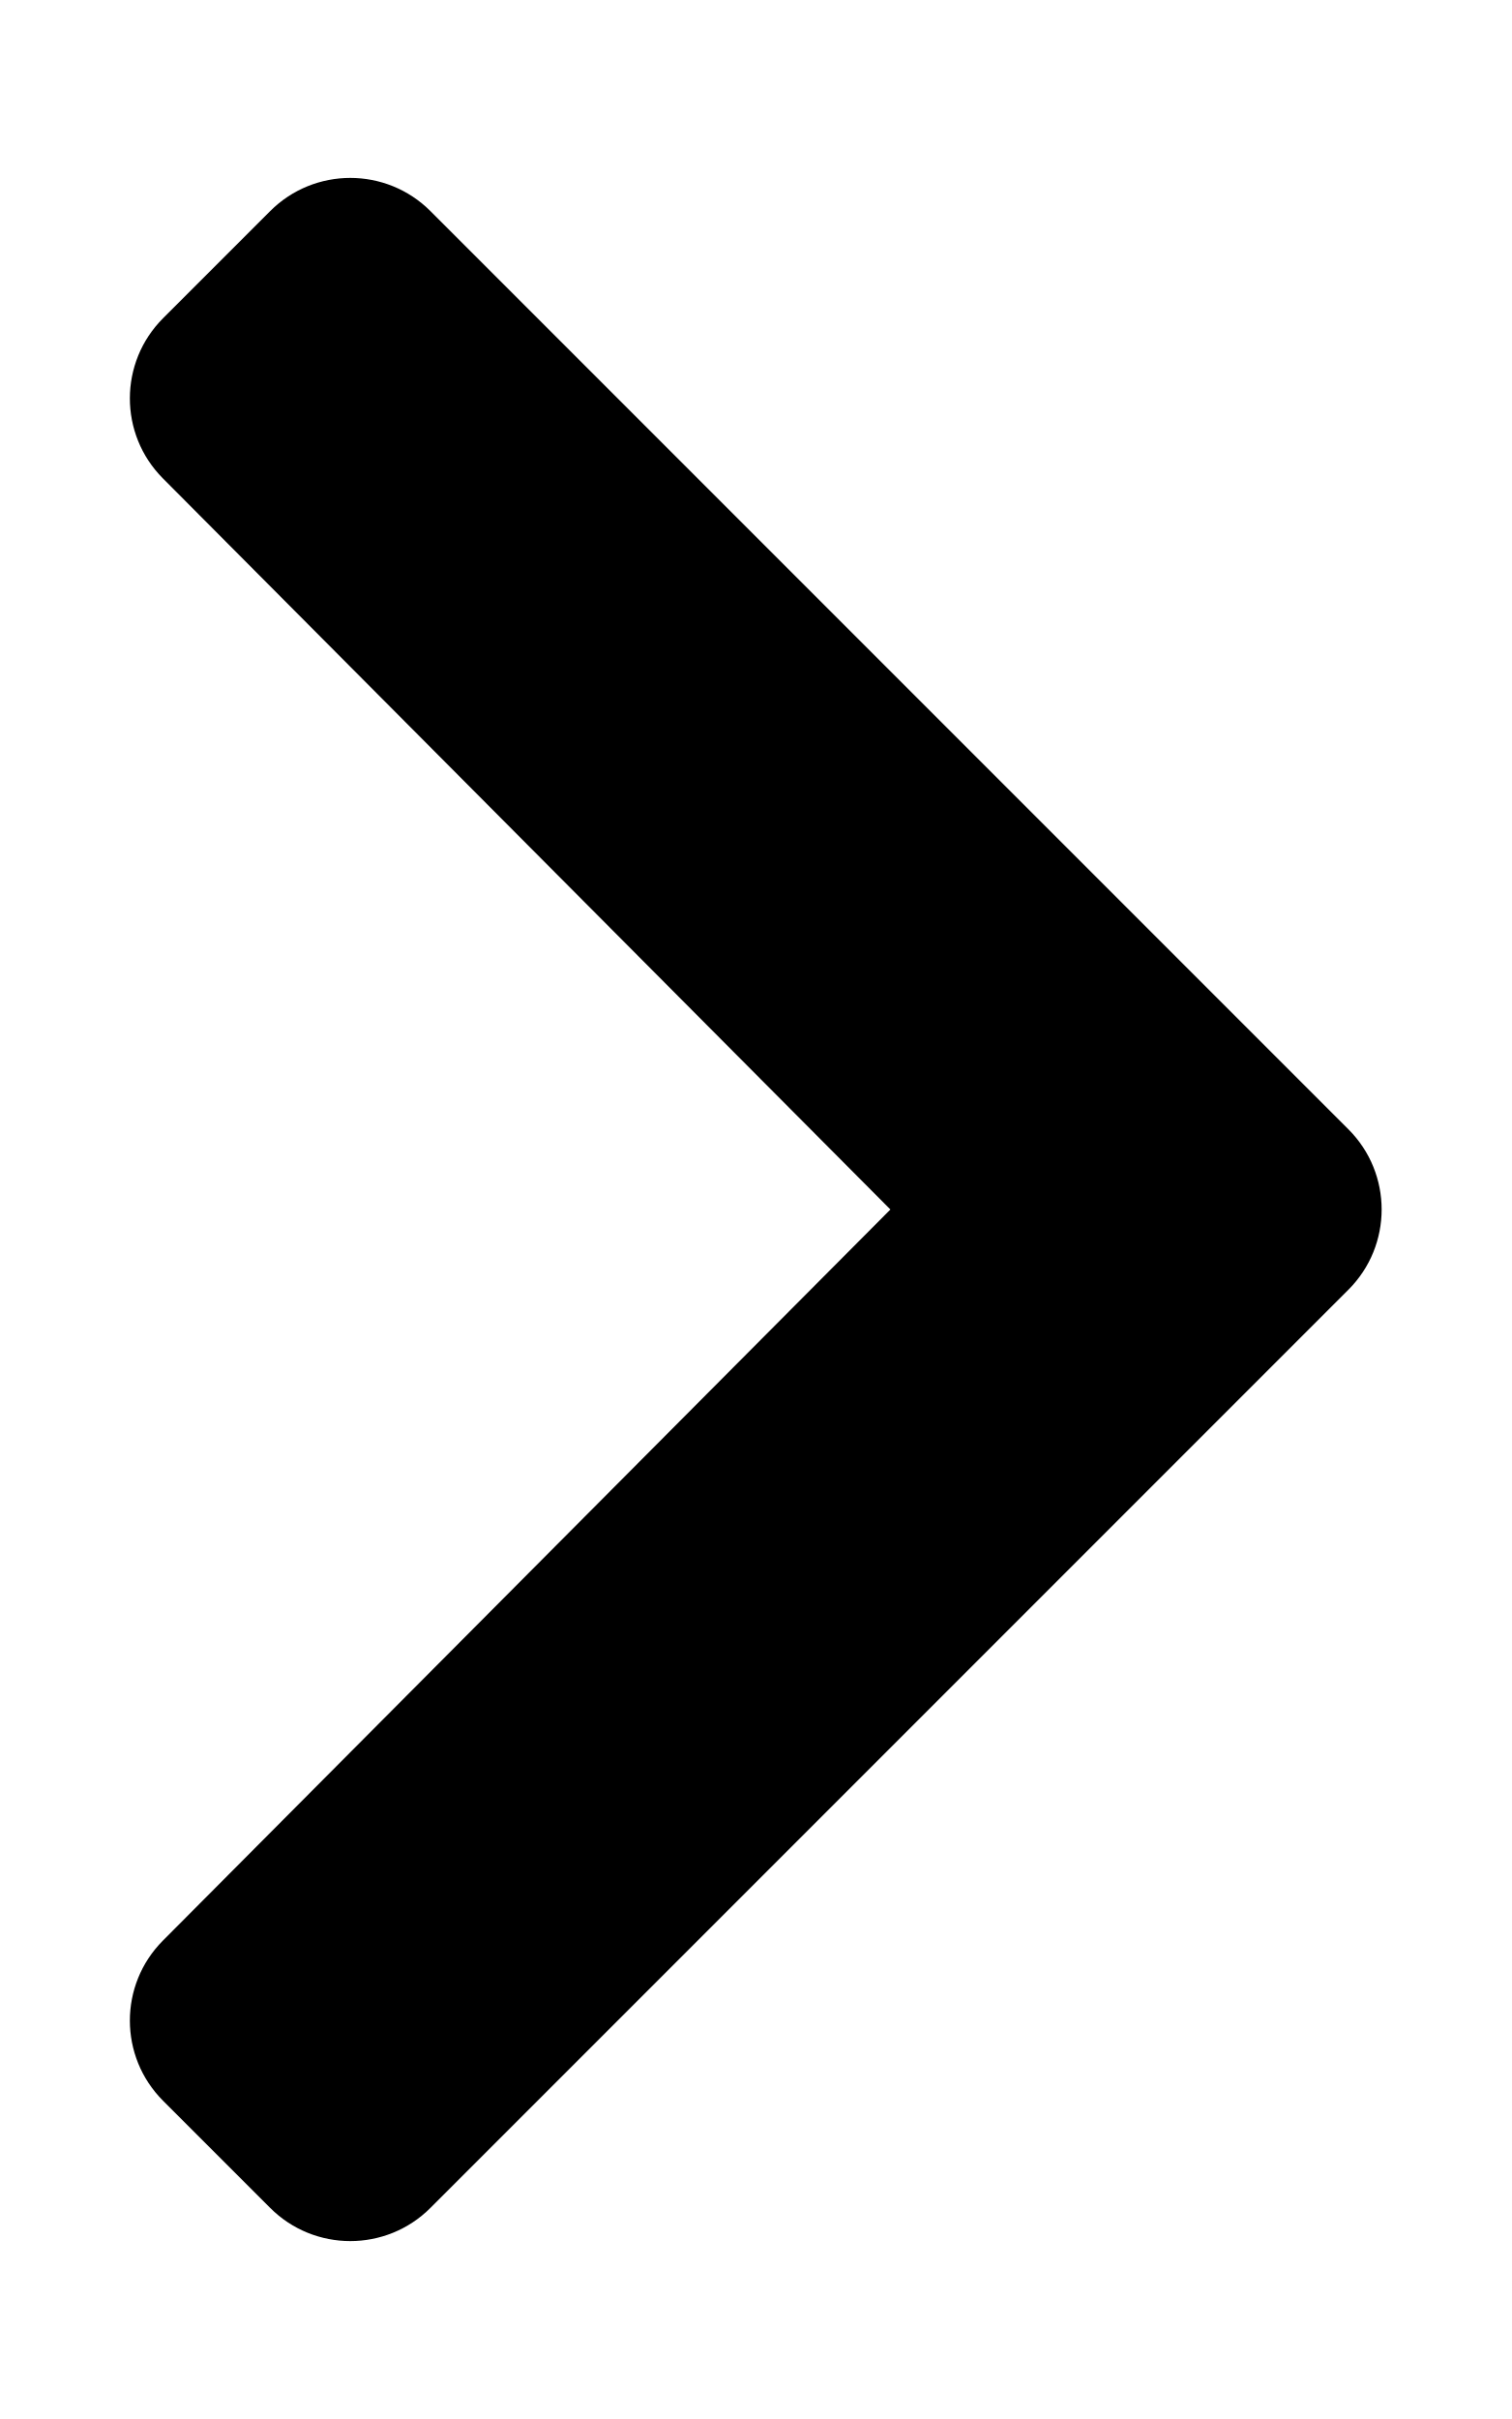
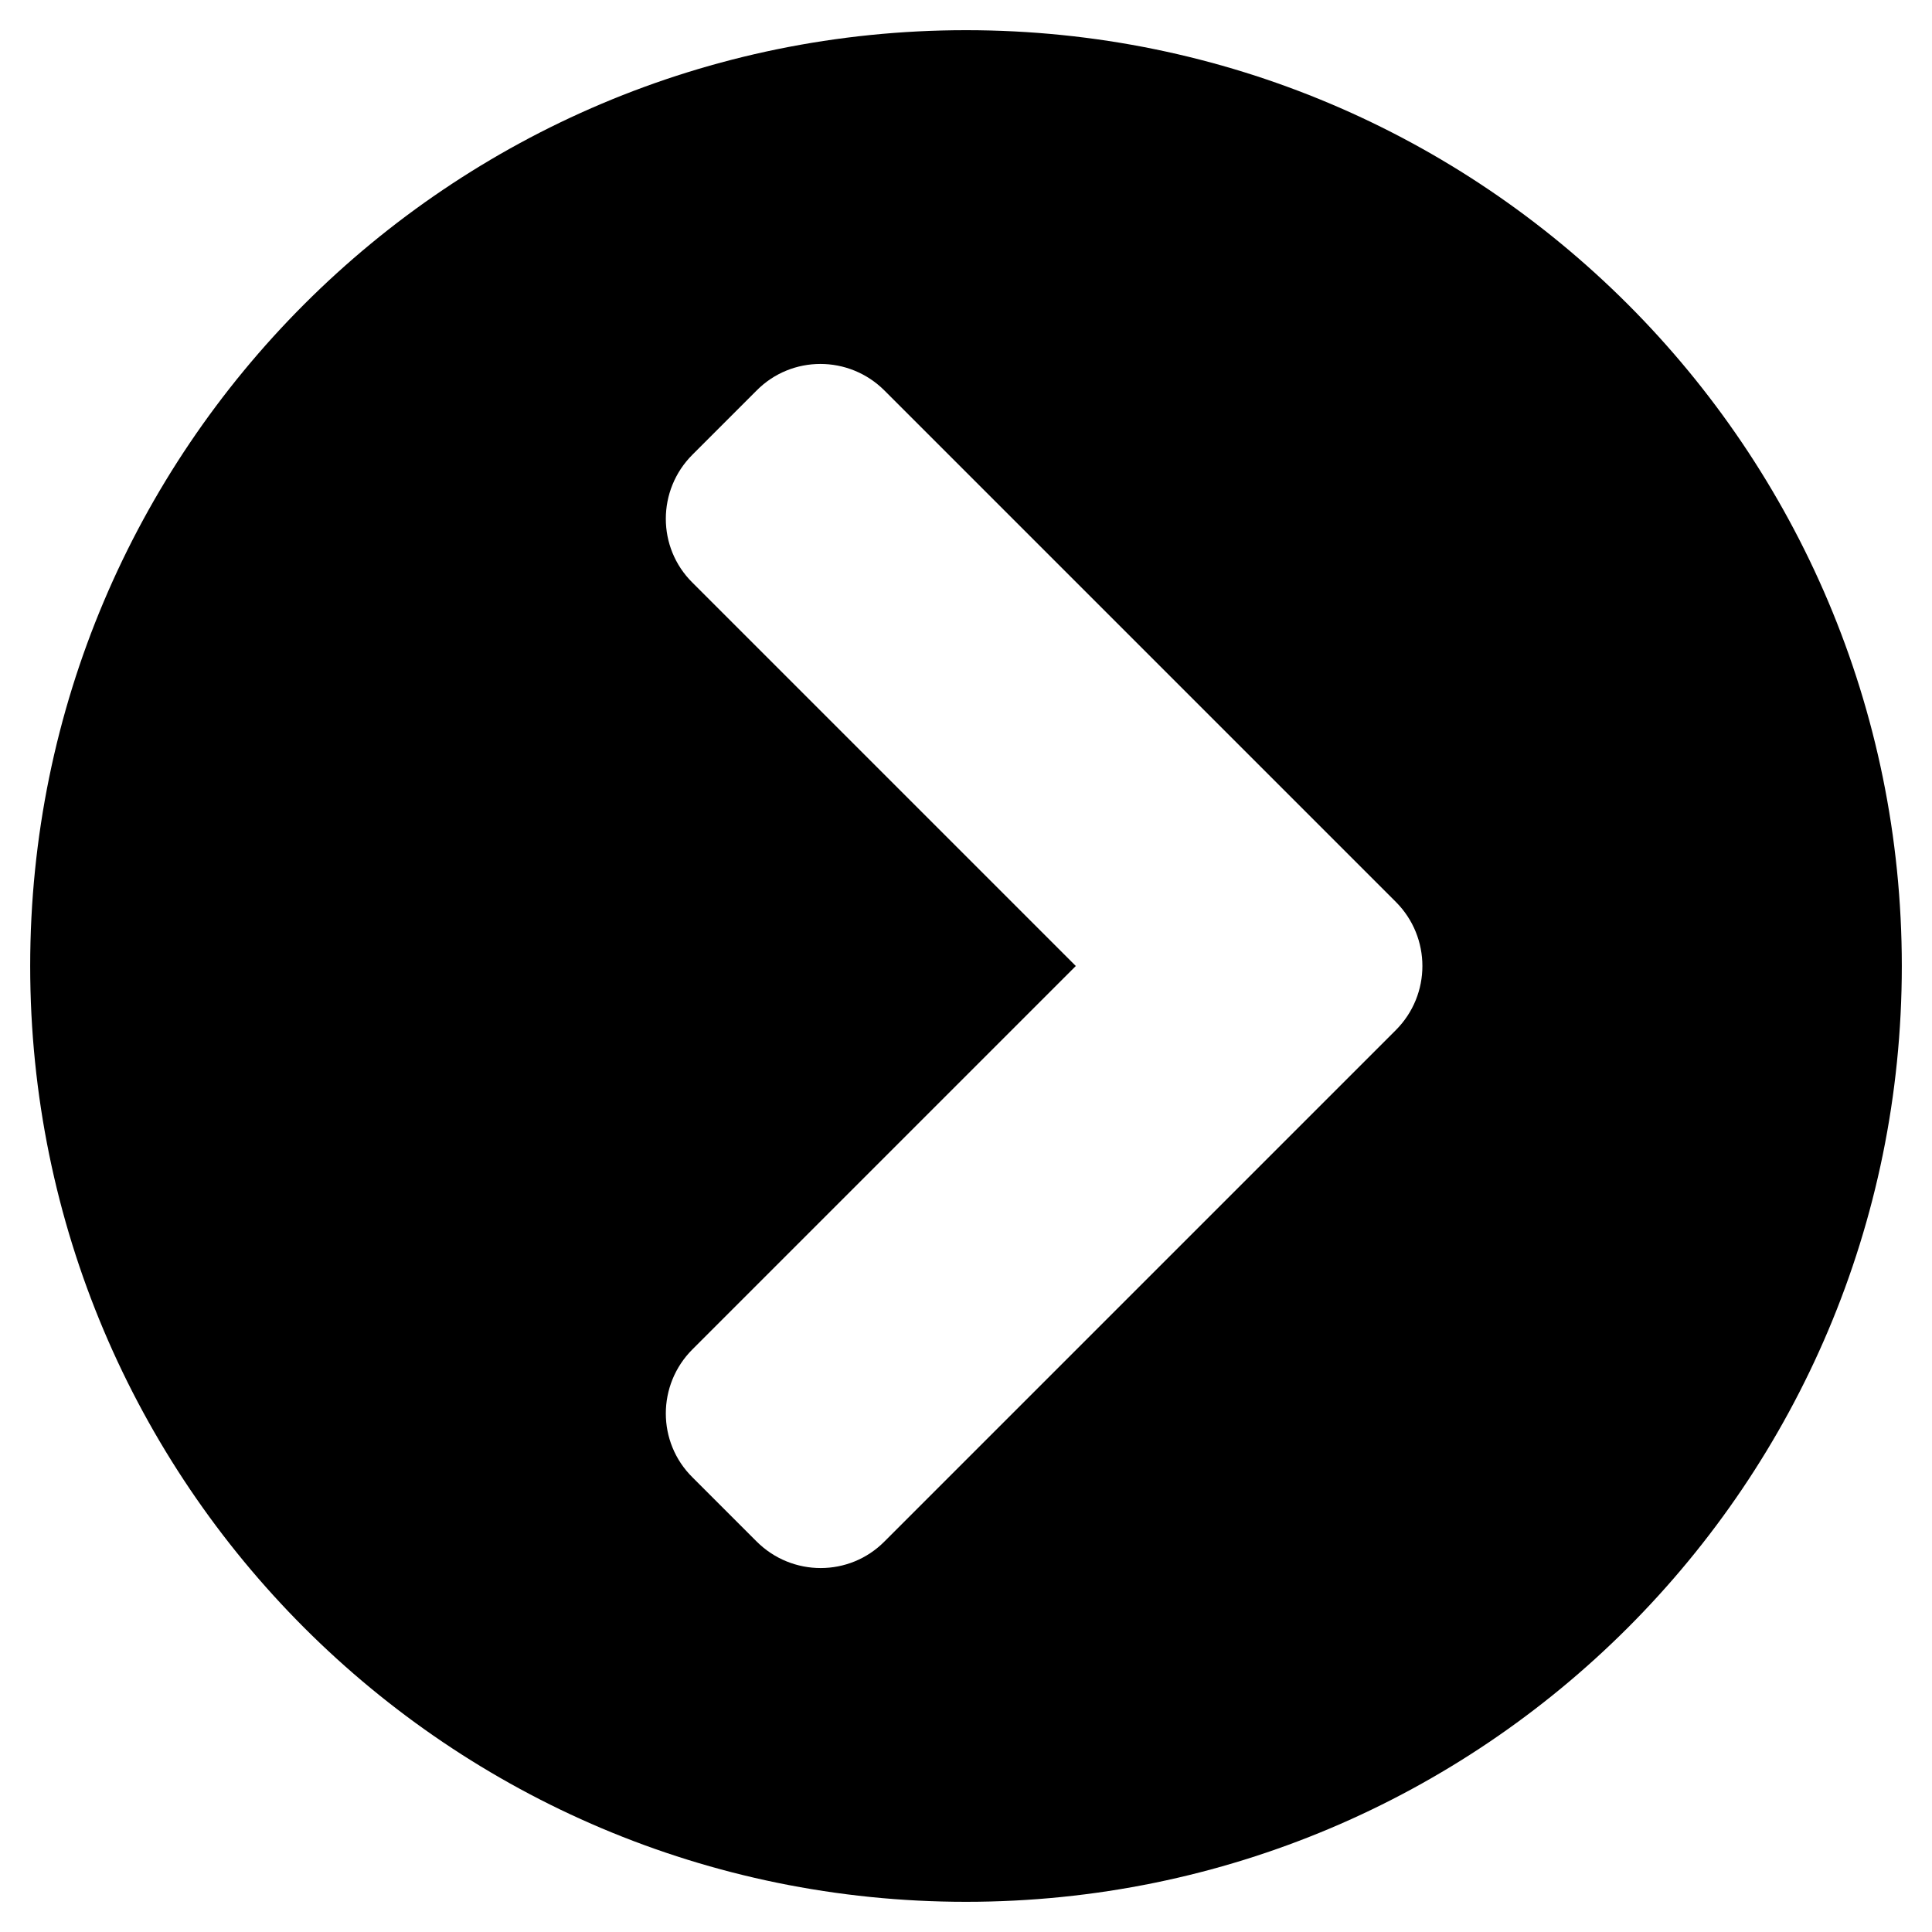
- <svg xmlns="http://www.w3.org/2000/svg" aria-hidden="true" focusable="false" data-prefix="fas" data-icon="chevron-right" class="svg-inline--fa fa-chevron-right fa-w-10" role="img" viewBox="0 0 320 512">
-   <path fill="currentColor" d="M285.476 272.971L91.132 467.314c-9.373 9.373-24.569 9.373-33.941 0l-22.667-22.667c-9.357-9.357-9.375-24.522-.04-33.901L188.505 256 34.484 101.255c-9.335-9.379-9.317-24.544.04-33.901l22.667-22.667c9.373-9.373 24.569-9.373 33.941 0L285.475 239.03c9.373 9.372 9.373 24.568.001 33.941z" />
+ <svg xmlns="http://www.w3.org/2000/svg" aria-hidden="true" focusable="false" data-prefix="fas" data-icon="chevron-circle-right" class="svg-inline--fa fa-chevron-circle-right fa-w-16" role="img" viewBox="0 0 512 512">
+   <path fill="currentColor" d="M256 8c137 0 248 111 248 248S393 504 256 504 8 393 8 256 119 8 256 8zm113.9 231L234.4 103.5c-9.4-9.4-24.6-9.4-33.9 0l-17 17c-9.4 9.4-9.4 24.6 0 33.9L285.1 256 183.5 357.6c-9.4 9.4-9.4 24.6 0 33.9l17 17c9.4 9.4 24.6 9.4 33.9 0L369.9 273c9.4-9.4 9.4-24.6 0-34z" />
</svg>
